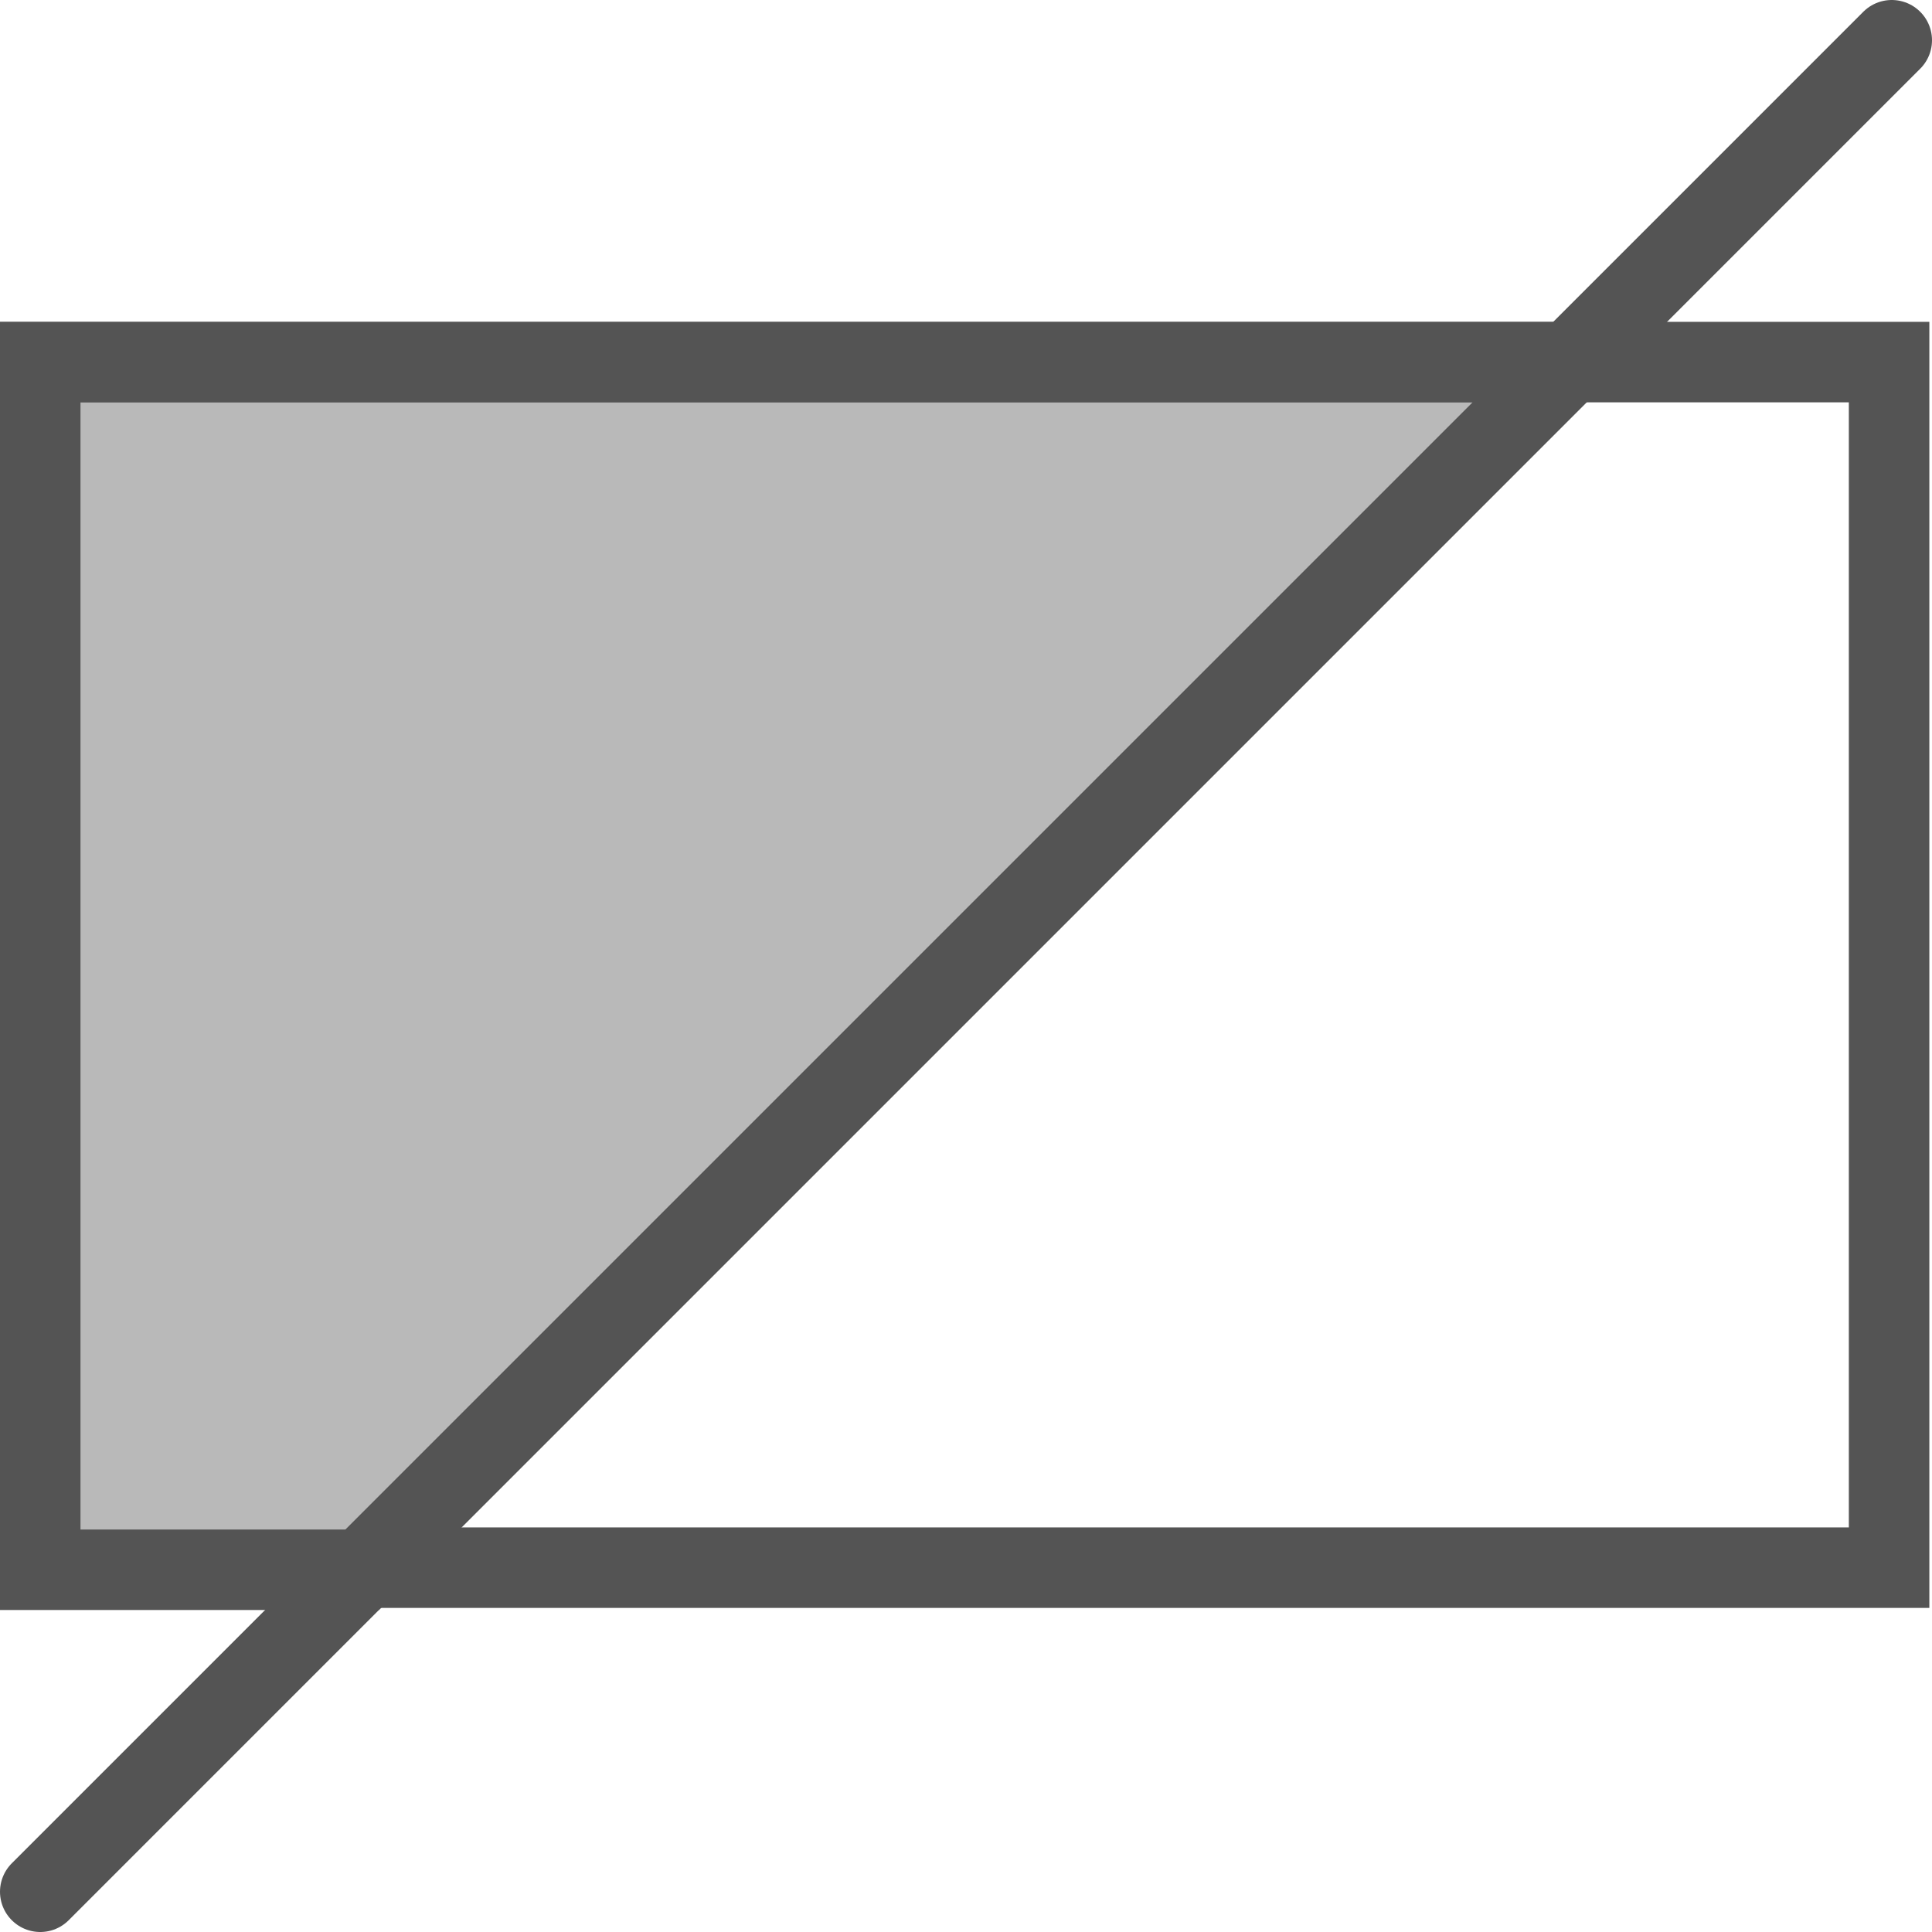
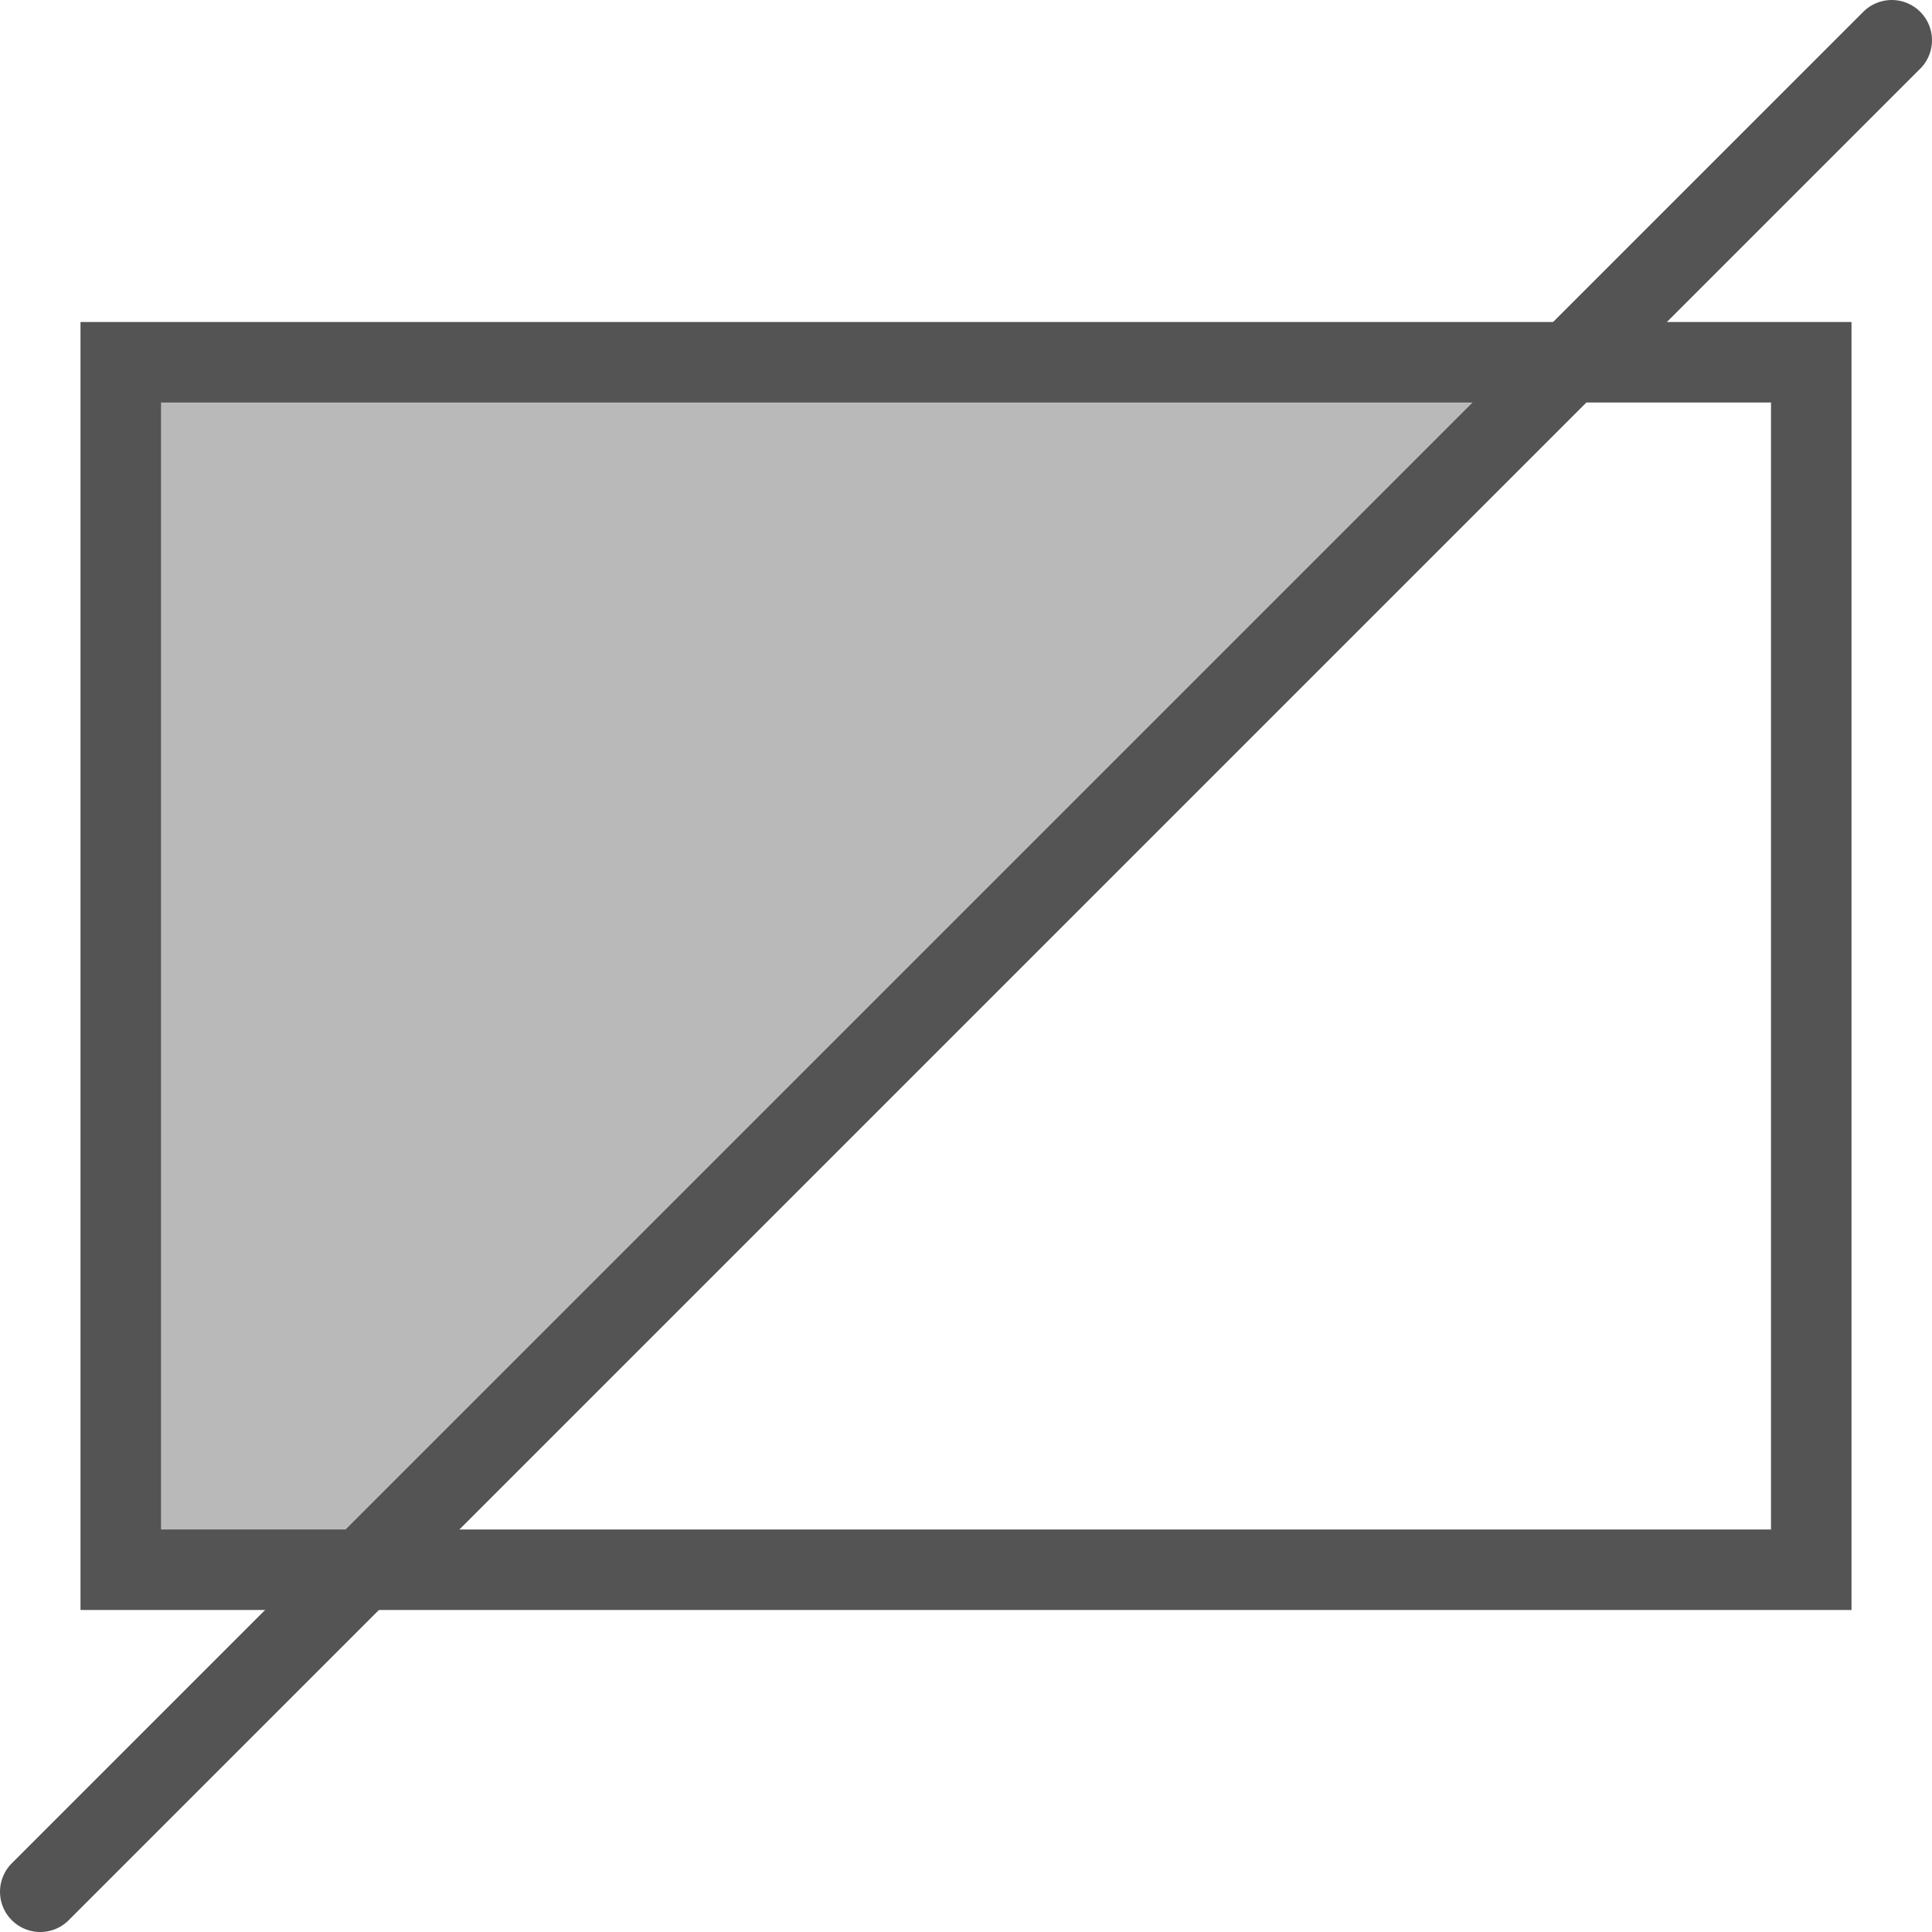
<svg xmlns="http://www.w3.org/2000/svg" id="Слой_1" data-name="Слой 1" viewBox="0 0 24 24" version="1.1">
  <defs id="defs25085">
    <style id="style25083">.cls-1{fill:#545454;}.cls-2{fill:#1a81c4;}.cls-3{fill:#bf2641;}</style>
  </defs>
-   <path class="cls-1" d="M 22.967,4.998 V 18.974 H 0.995 V 4.998 h 21.972 m 1,-1 H -0.005 v 15.976 h 23.972 z" id="path25089" />
-   <path id="polygon25091" style="fill:#b9b9b9;stroke:#545454;stroke-width:1;stroke-opacity:1;fill-opacity:1" d="m 19.5,4.5 -15,15 h -4 v -15 z" />
+   <path id="polygon25091" style="fill:#b9b9b9;fill-opacity:1;stroke:none;stroke-width:1;stroke-opacity:1" d="m 19.5,4.5 -15,15 h -3 v -15 z" />
+   <rect style="display:inline;fill:none;stroke:#545454;stroke-width:1;stroke-miterlimit:4;stroke-dasharray:none;stroke-opacity:1" id="rect1427" width="21" height="15" x="1.5" y="4.5" />
  <line class="cls-3" x1="0.5" y1="23.5" x2="23.5" y2="0.5" id="line158655" style="fill:none;stroke:#545454;stroke-linecap:round;stroke-linejoin:round;stroke-opacity:1" />
</svg>
